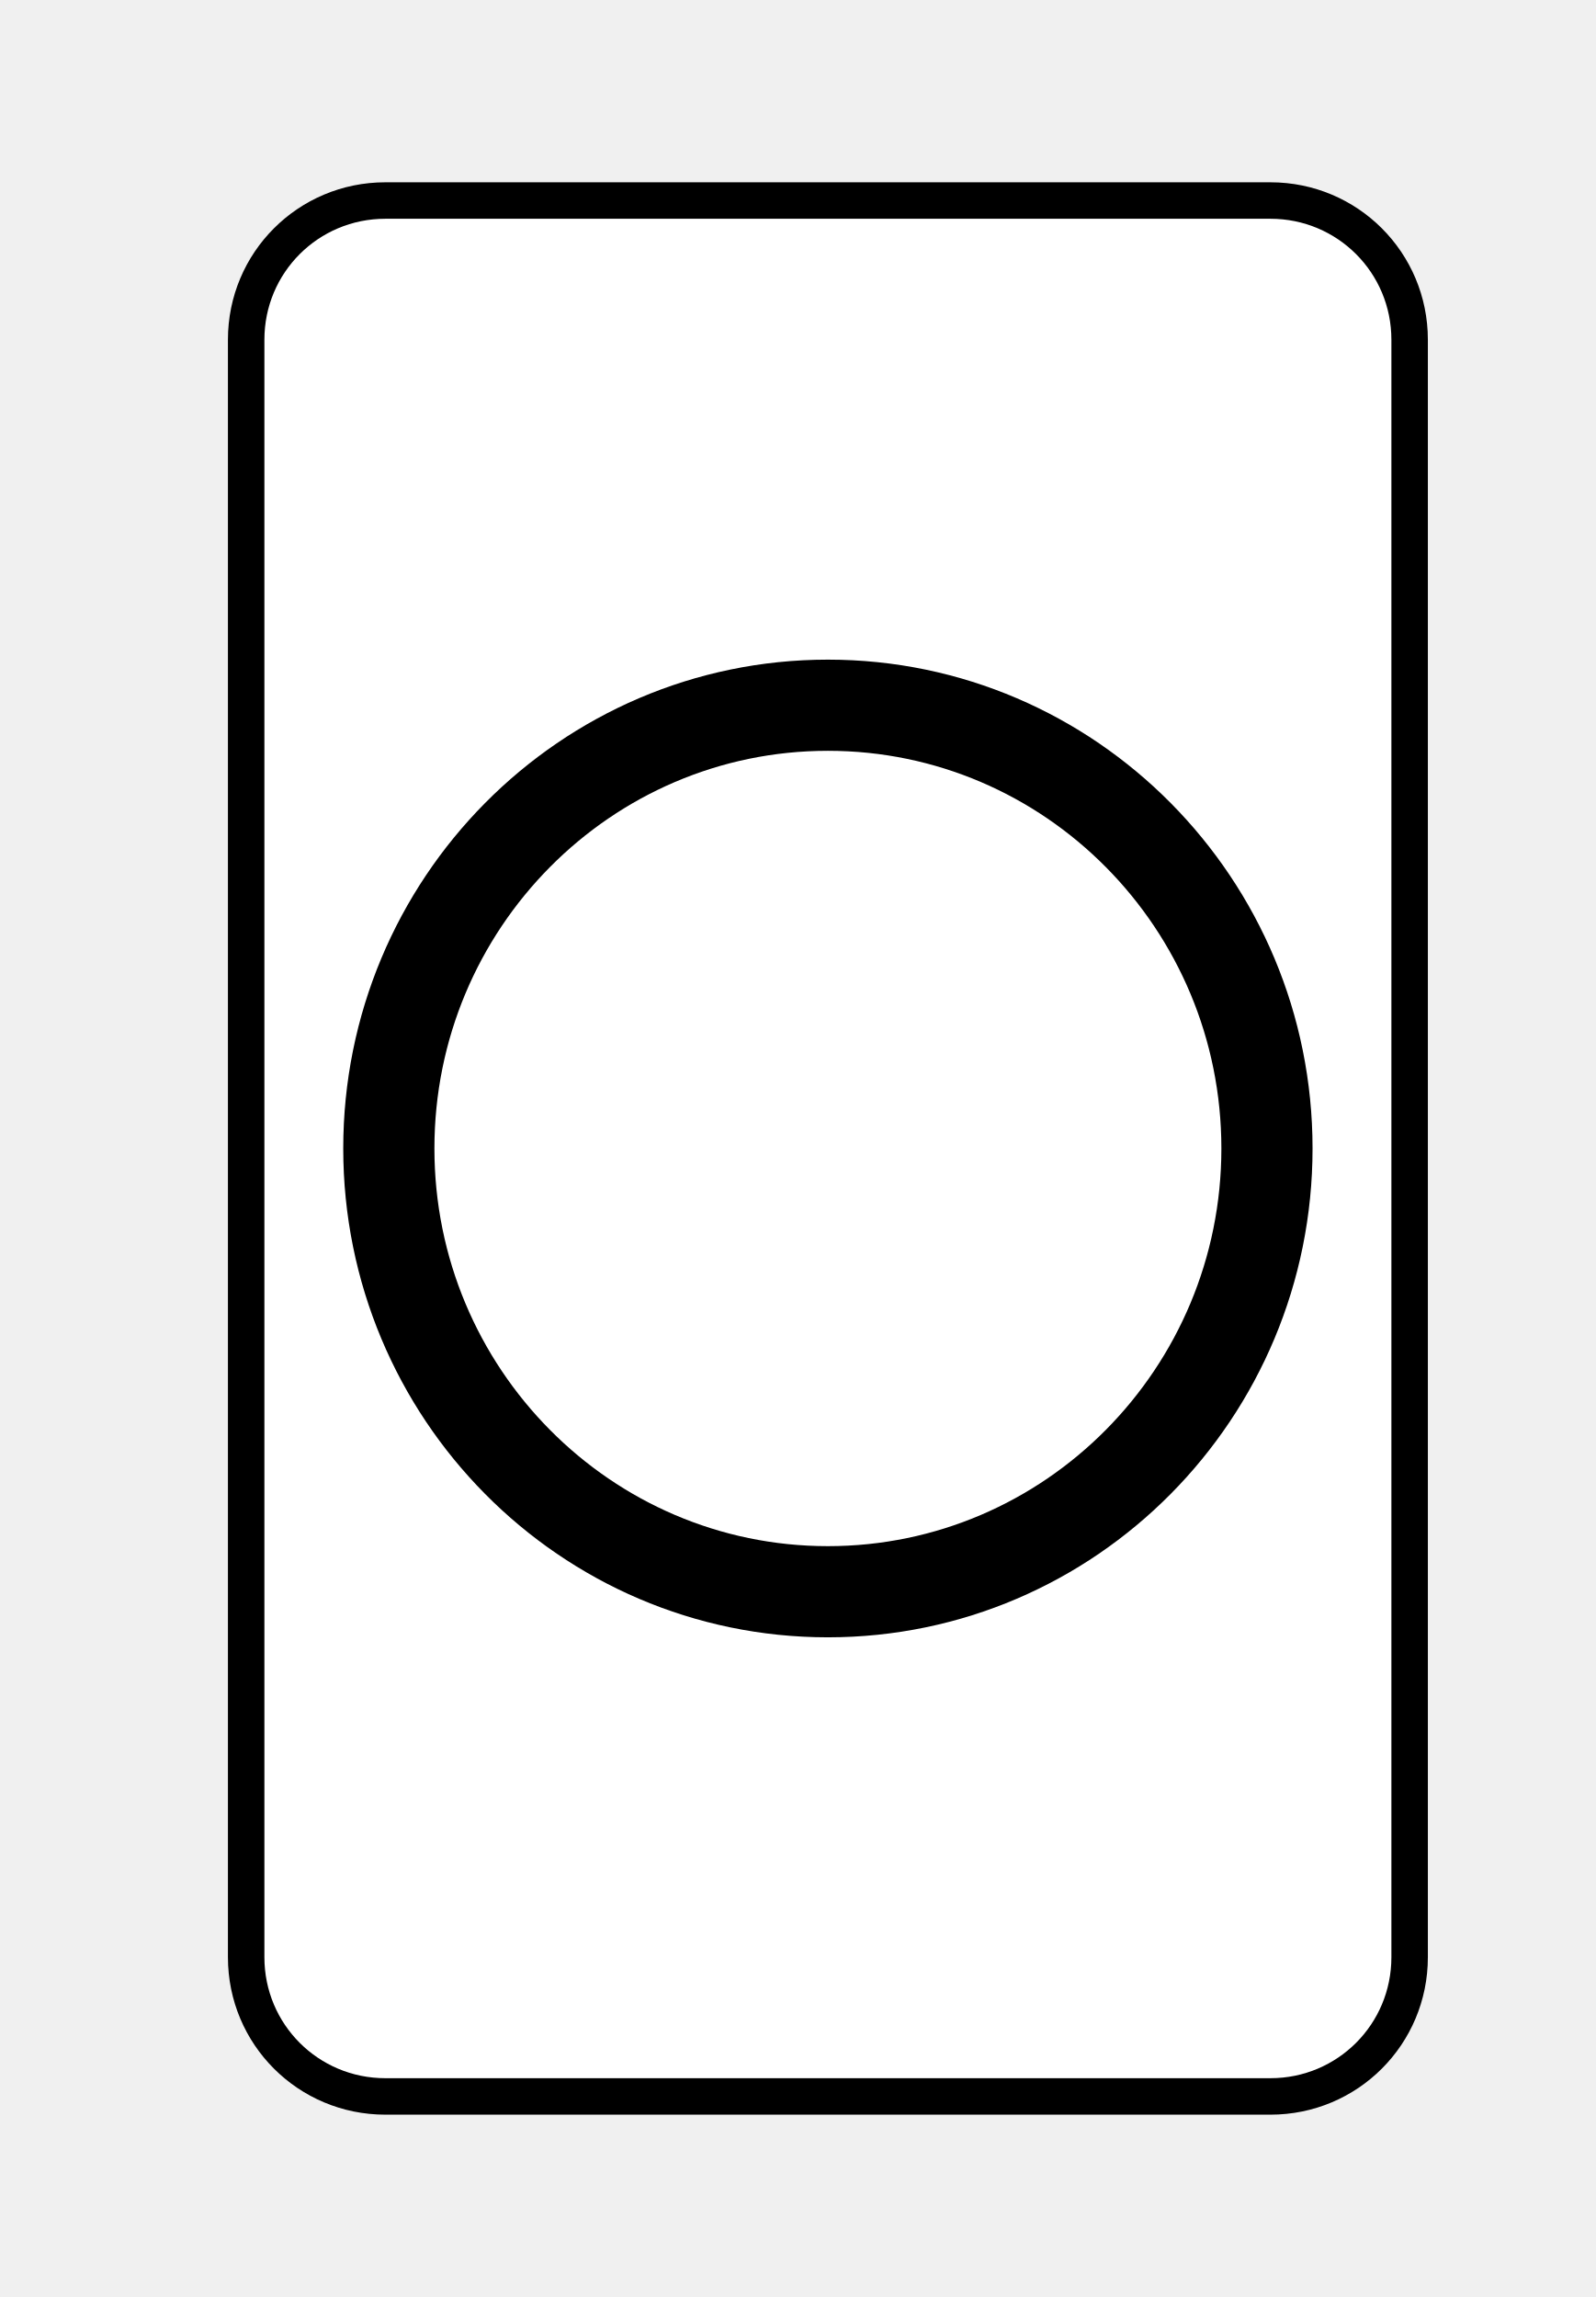
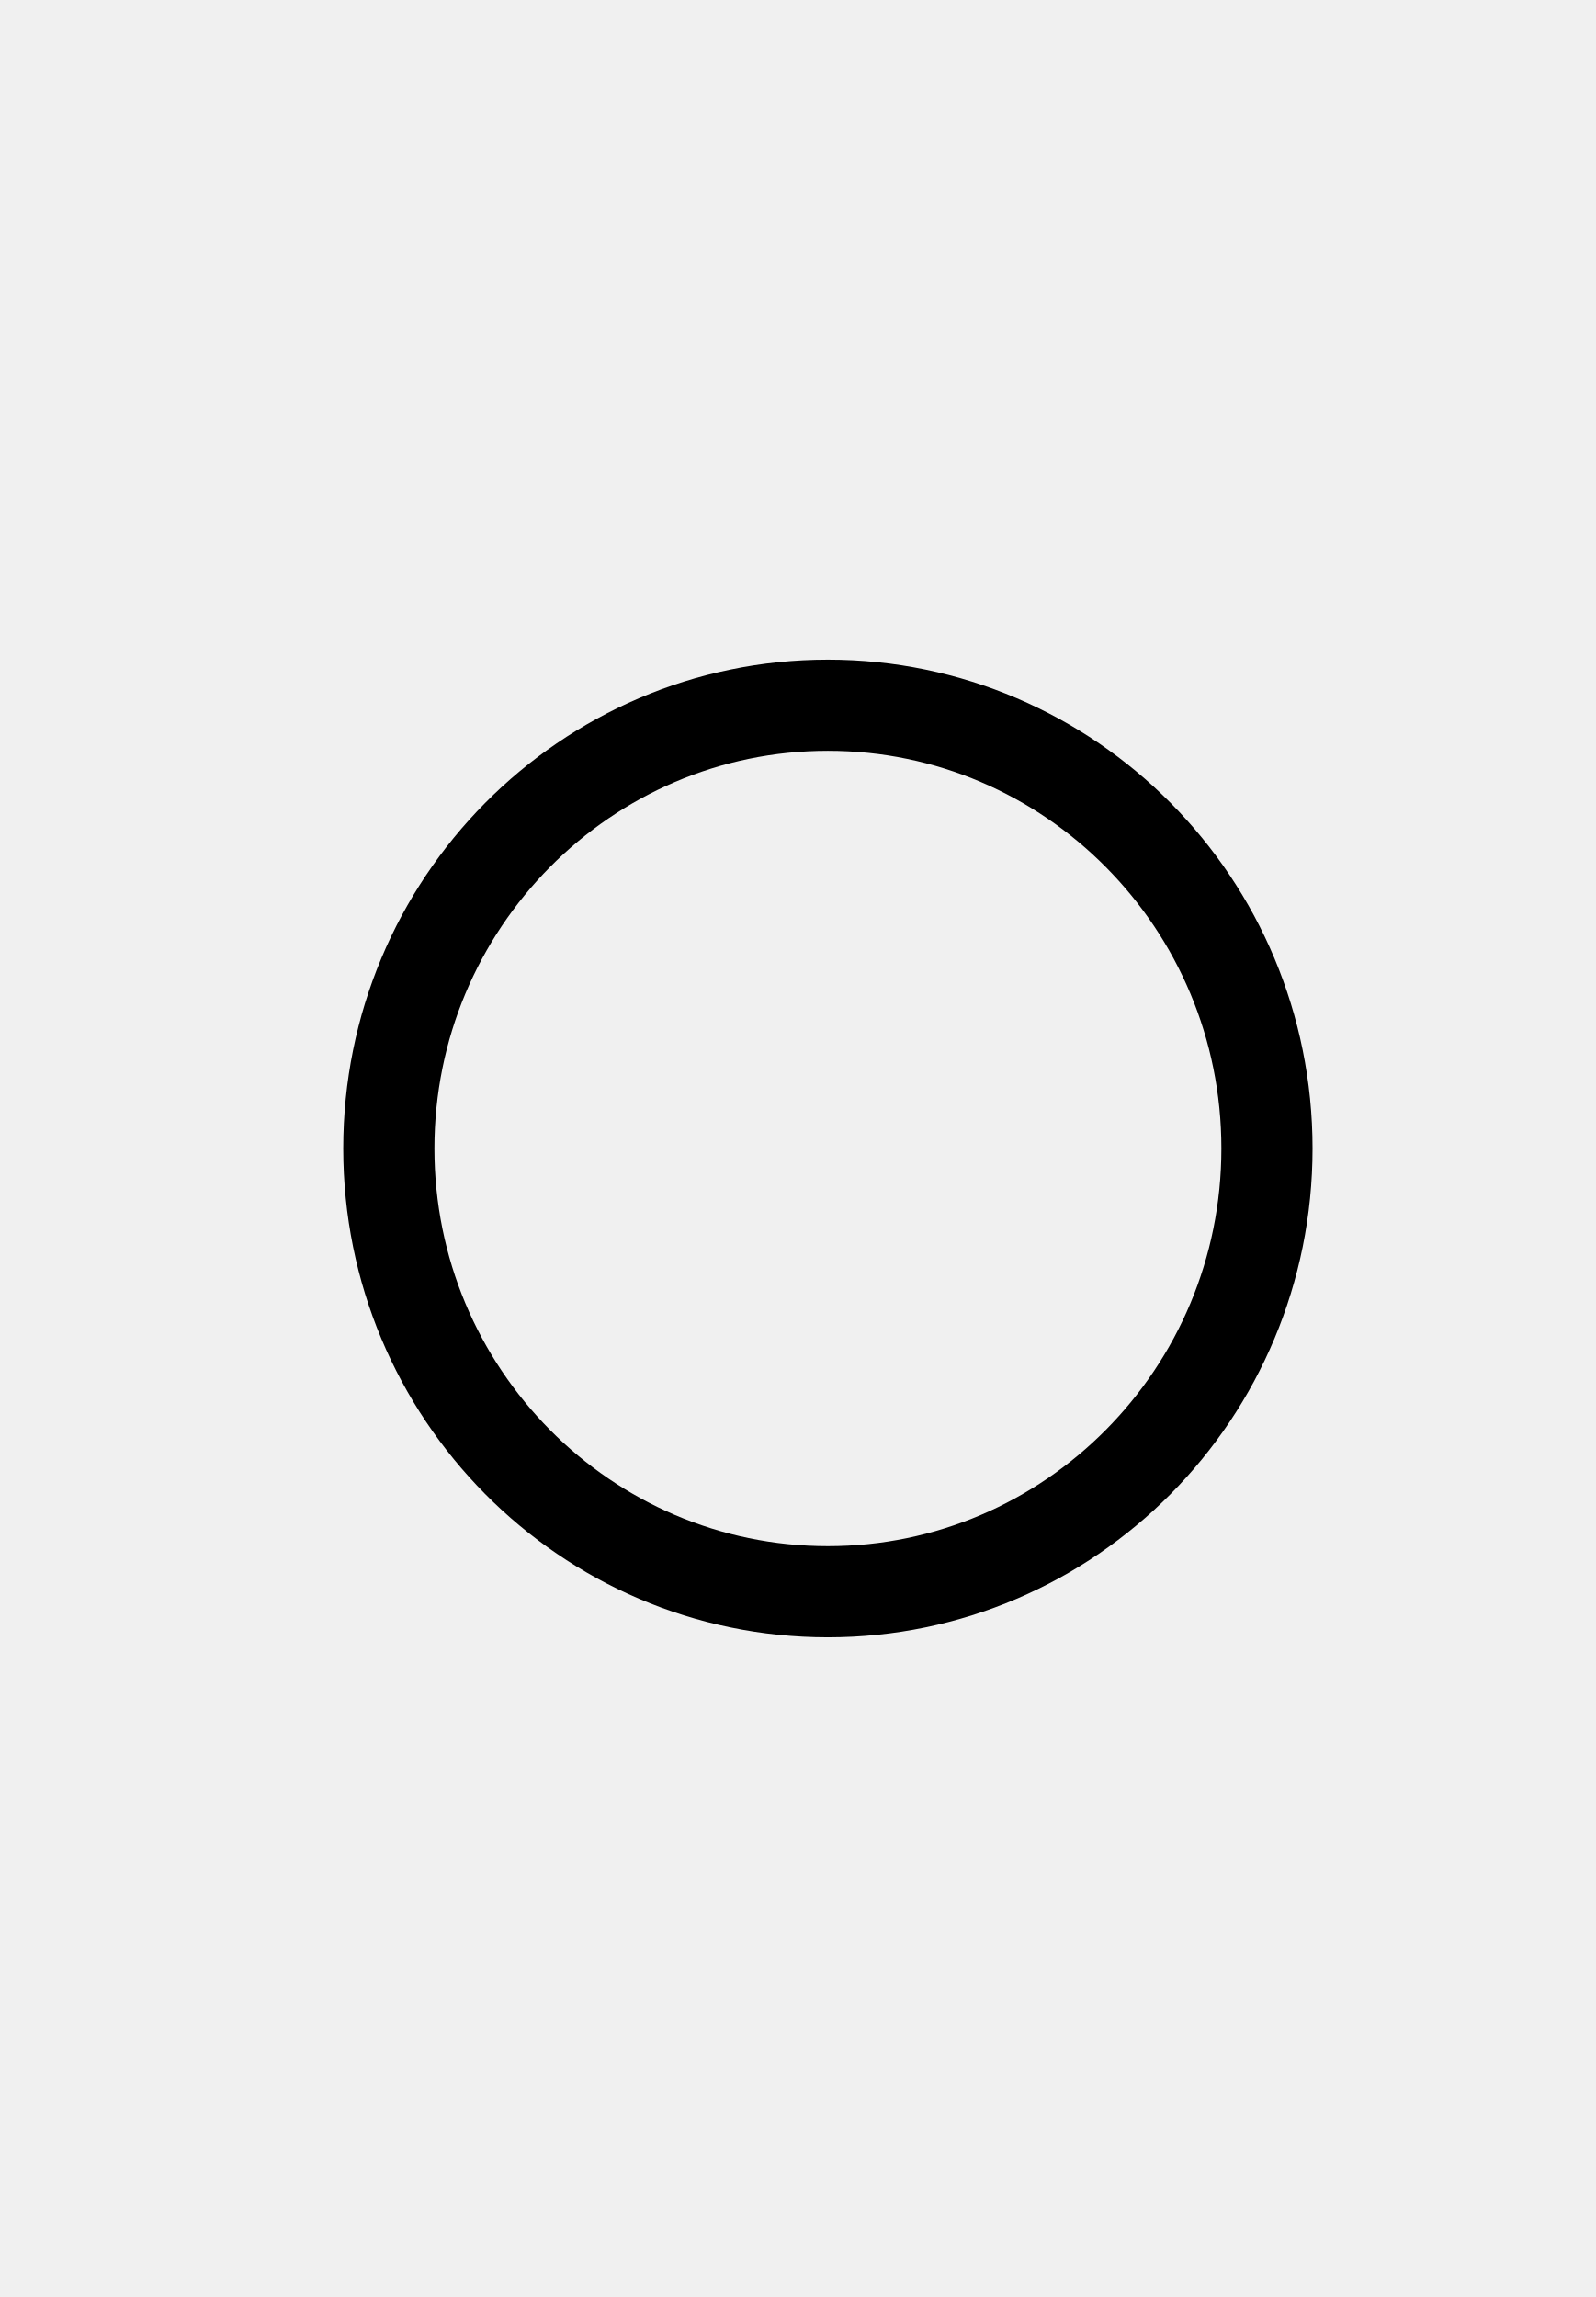
<svg xmlns="http://www.w3.org/2000/svg" version="1.0" x="0" y="0" width="175" height="251.95" id="svg2">
  <defs id="defs4" />
  <g id="g1937" transform="translate(-530,1.921275)">
-     <path d="M 572.267,20.074 L 669.346,20.074 C 677.804,20.074 684.613,26.883 684.613,35.342 L 684.613,212.761 C 684.613,221.219 677.804,228.029 669.346,228.029 L 572.267,228.029 C 563.809,228.029 557,221.219 557,212.761 L 557,35.342 C 557,26.883 563.809,20.074 572.267,20.074 z " style="fill:white;fill-opacity:1;stroke:black;stroke-width:4;stroke-linecap:round;stroke-linejoin:round;stroke-miterlimit:4;stroke-dashoffset:0;stroke-opacity:1" id="rect2091" />
    <path d="M 668.965,124.051 C 668.965,150.889 647.39,172.671 620.806,172.671 C 594.223,172.671 572.648,150.889 572.648,124.051 C 572.648,97.214 594.223,75.432 620.806,75.432 C 647.39,75.432 668.965,97.214 668.965,124.051 z " style="fill:none;fill-opacity:1;stroke:black;stroke-width:10;stroke-linecap:round;stroke-linejoin:round;stroke-miterlimit:4;stroke-dashoffset:0;stroke-opacity:1" id="path2093" />
  </g>
</svg>
